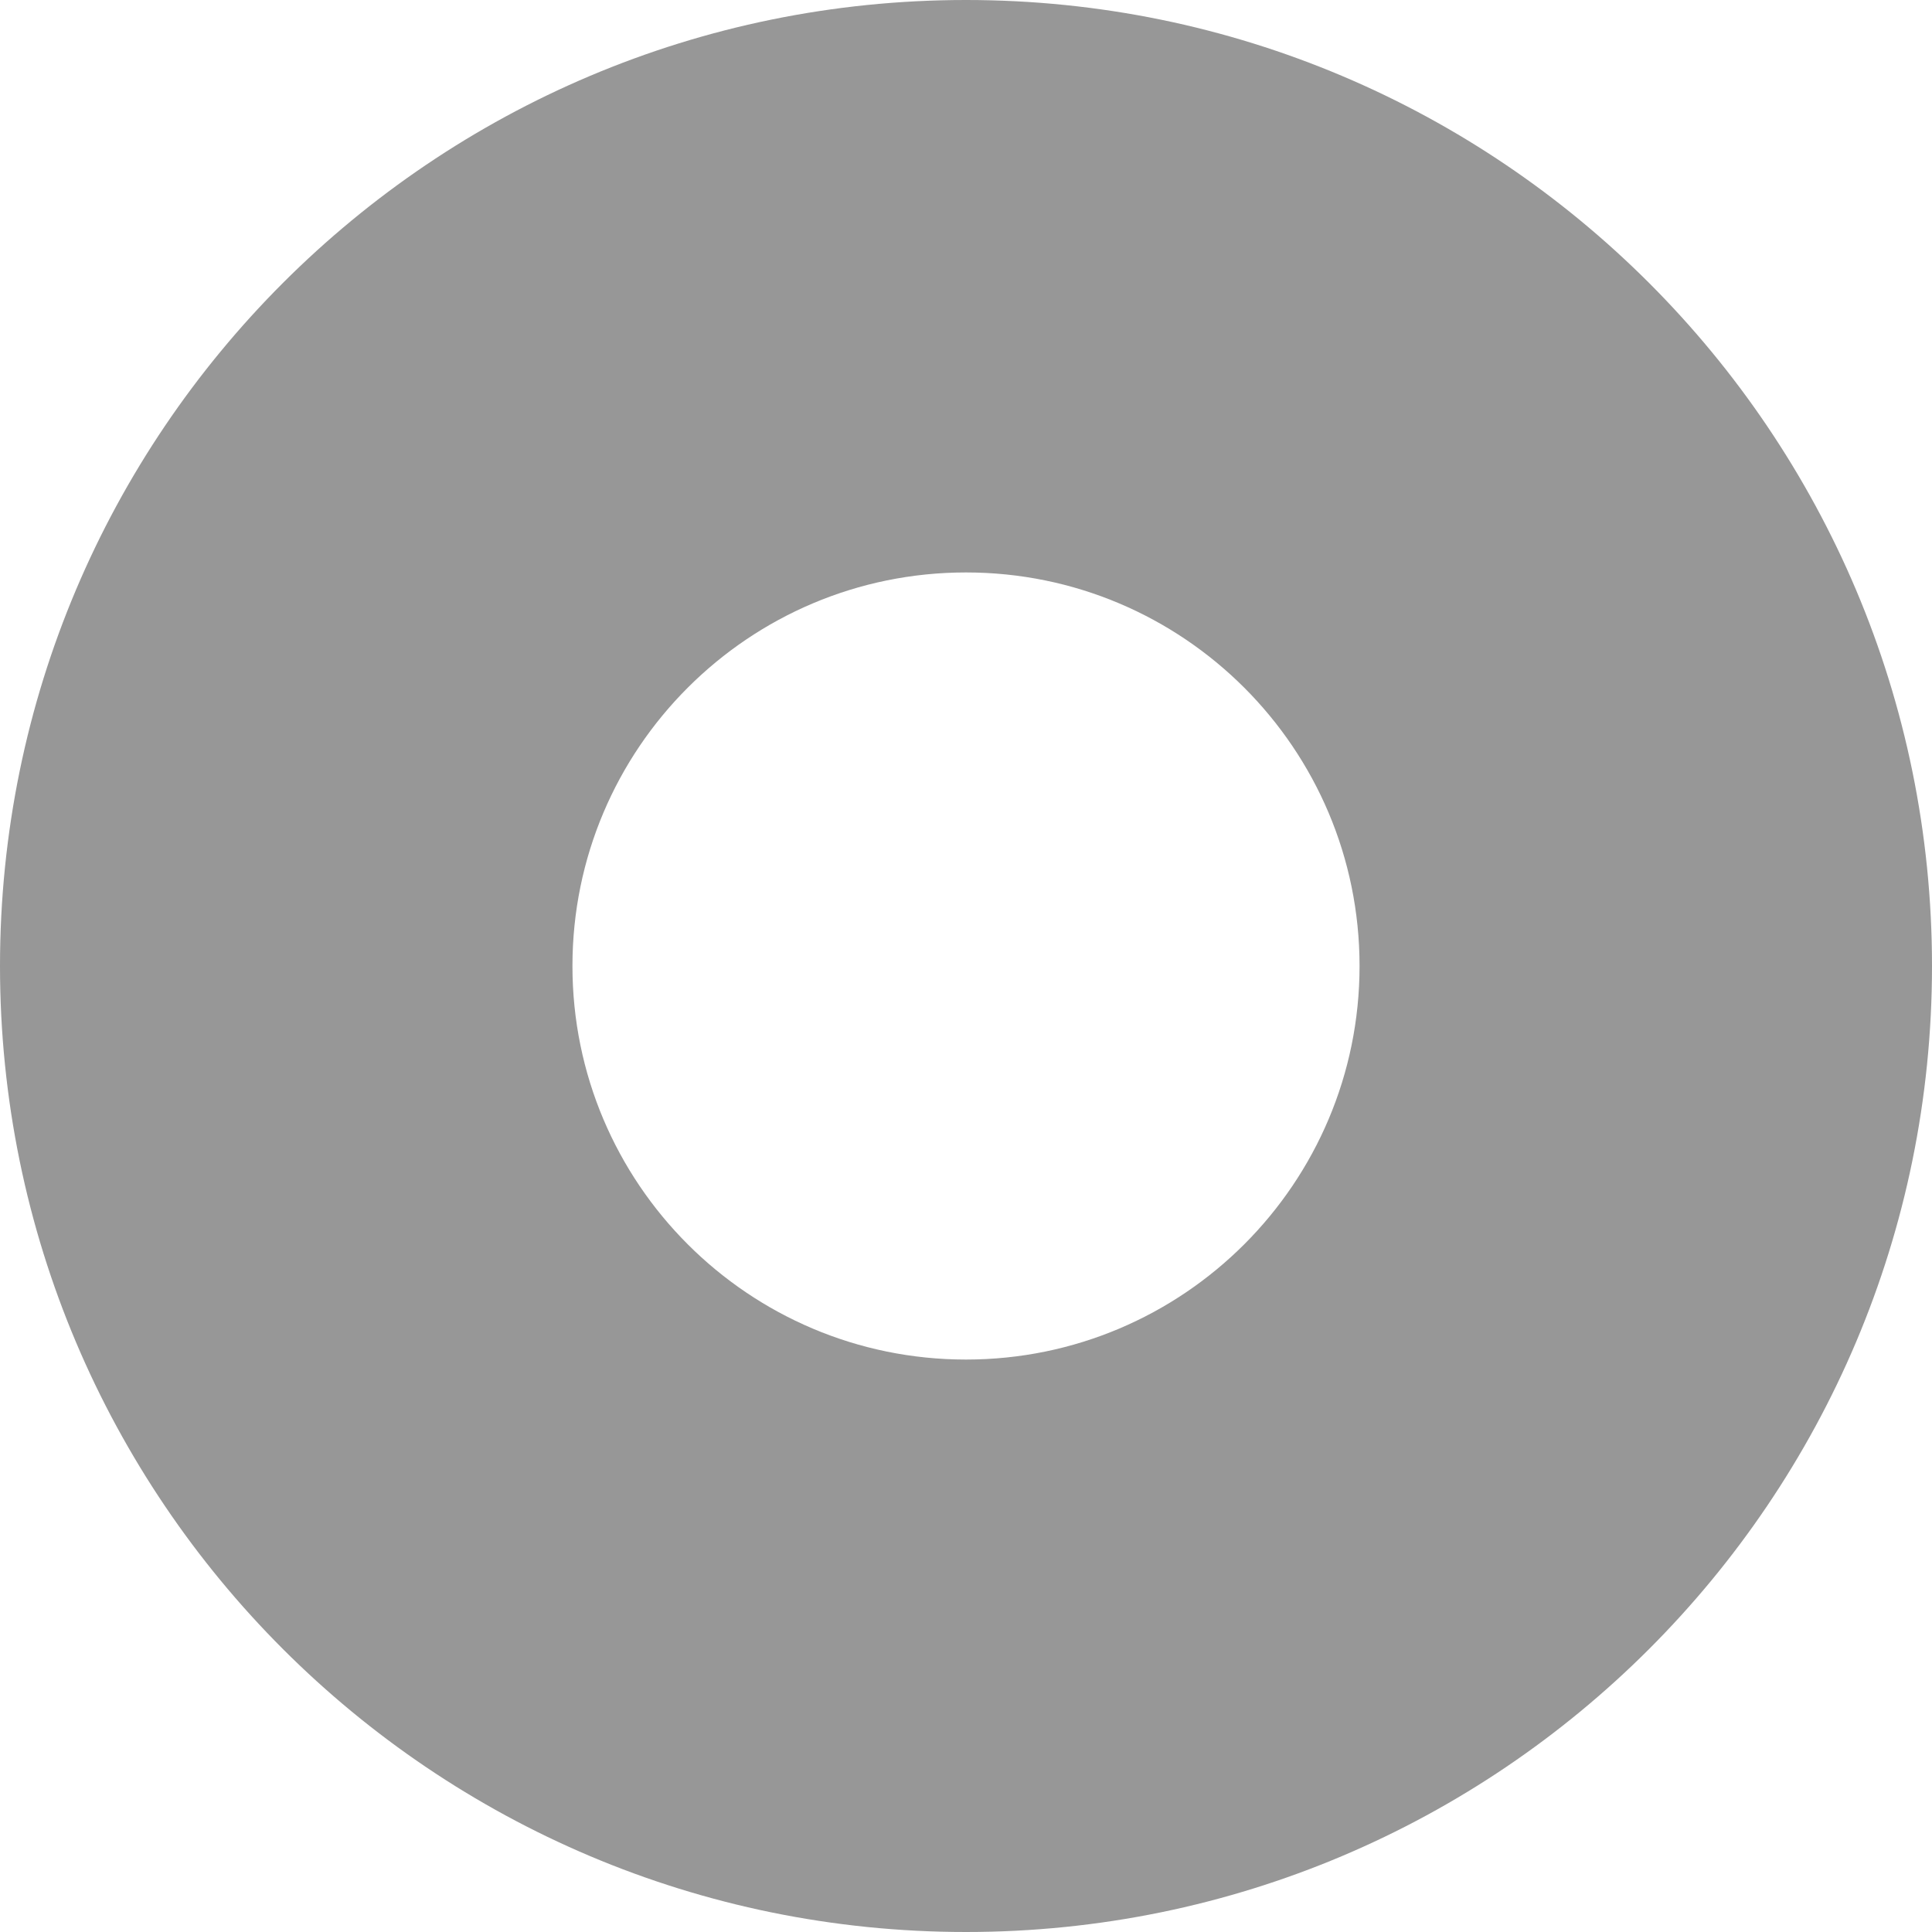
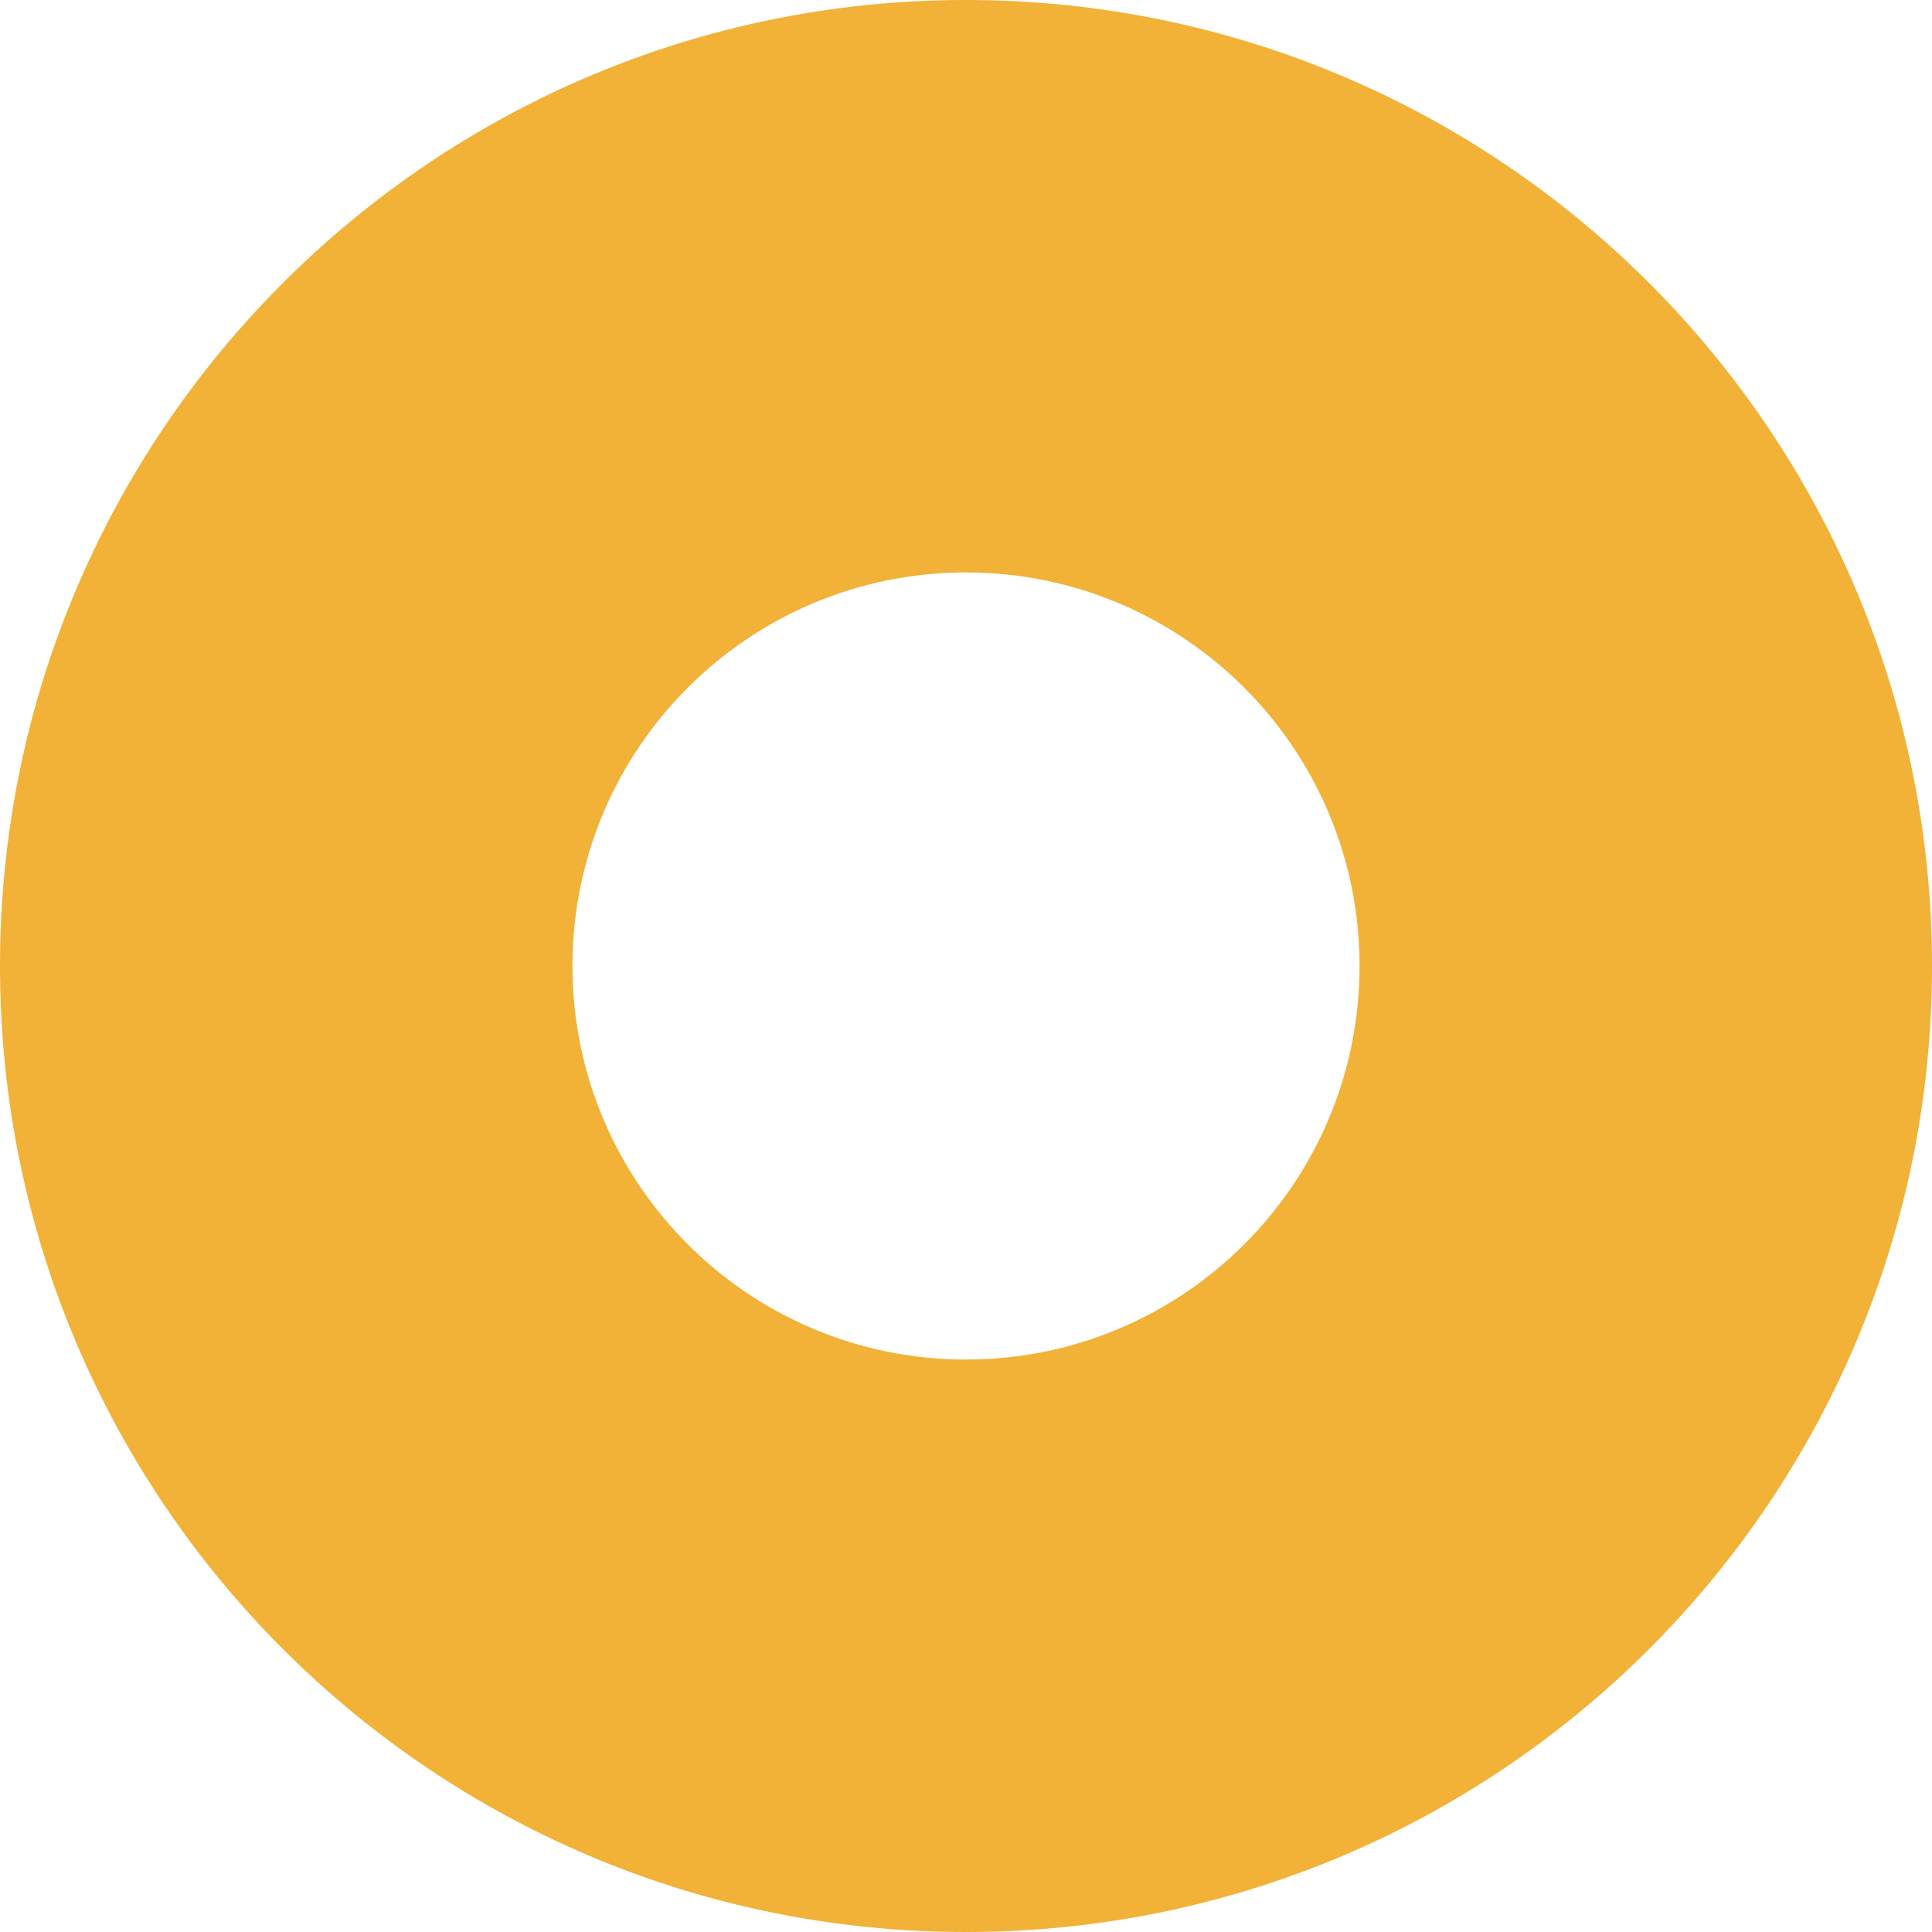
<svg xmlns="http://www.w3.org/2000/svg" width="64" height="64">
-   <path d="M32 0c17.673 0 32 14.327 32 32 0 17.673-14.327 32-32 32C14.327 64 0 49.673 0 32 0 14.327 14.327 0 32 0Zm0 18.963c-7.2 0-13.037 5.837-13.037 13.037 0 7.2 5.837 13.037 13.037 13.037 7.2 0 13.037-5.837 13.037-13.037 0-7.2-5.837-13.037-13.037-13.037Z" fill="#979797" />
+   <path d="M32 0c17.673 0 32 14.327 32 32 0 17.673-14.327 32-32 32C14.327 64 0 49.673 0 32 0 14.327 14.327 0 32 0Zm0 18.963c-7.2 0-13.037 5.837-13.037 13.037 0 7.2 5.837 13.037 13.037 13.037 7.2 0 13.037-5.837 13.037-13.037 0-7.2-5.837-13.037-13.037-13.037Z" fill="#F2B137" />
</svg>
